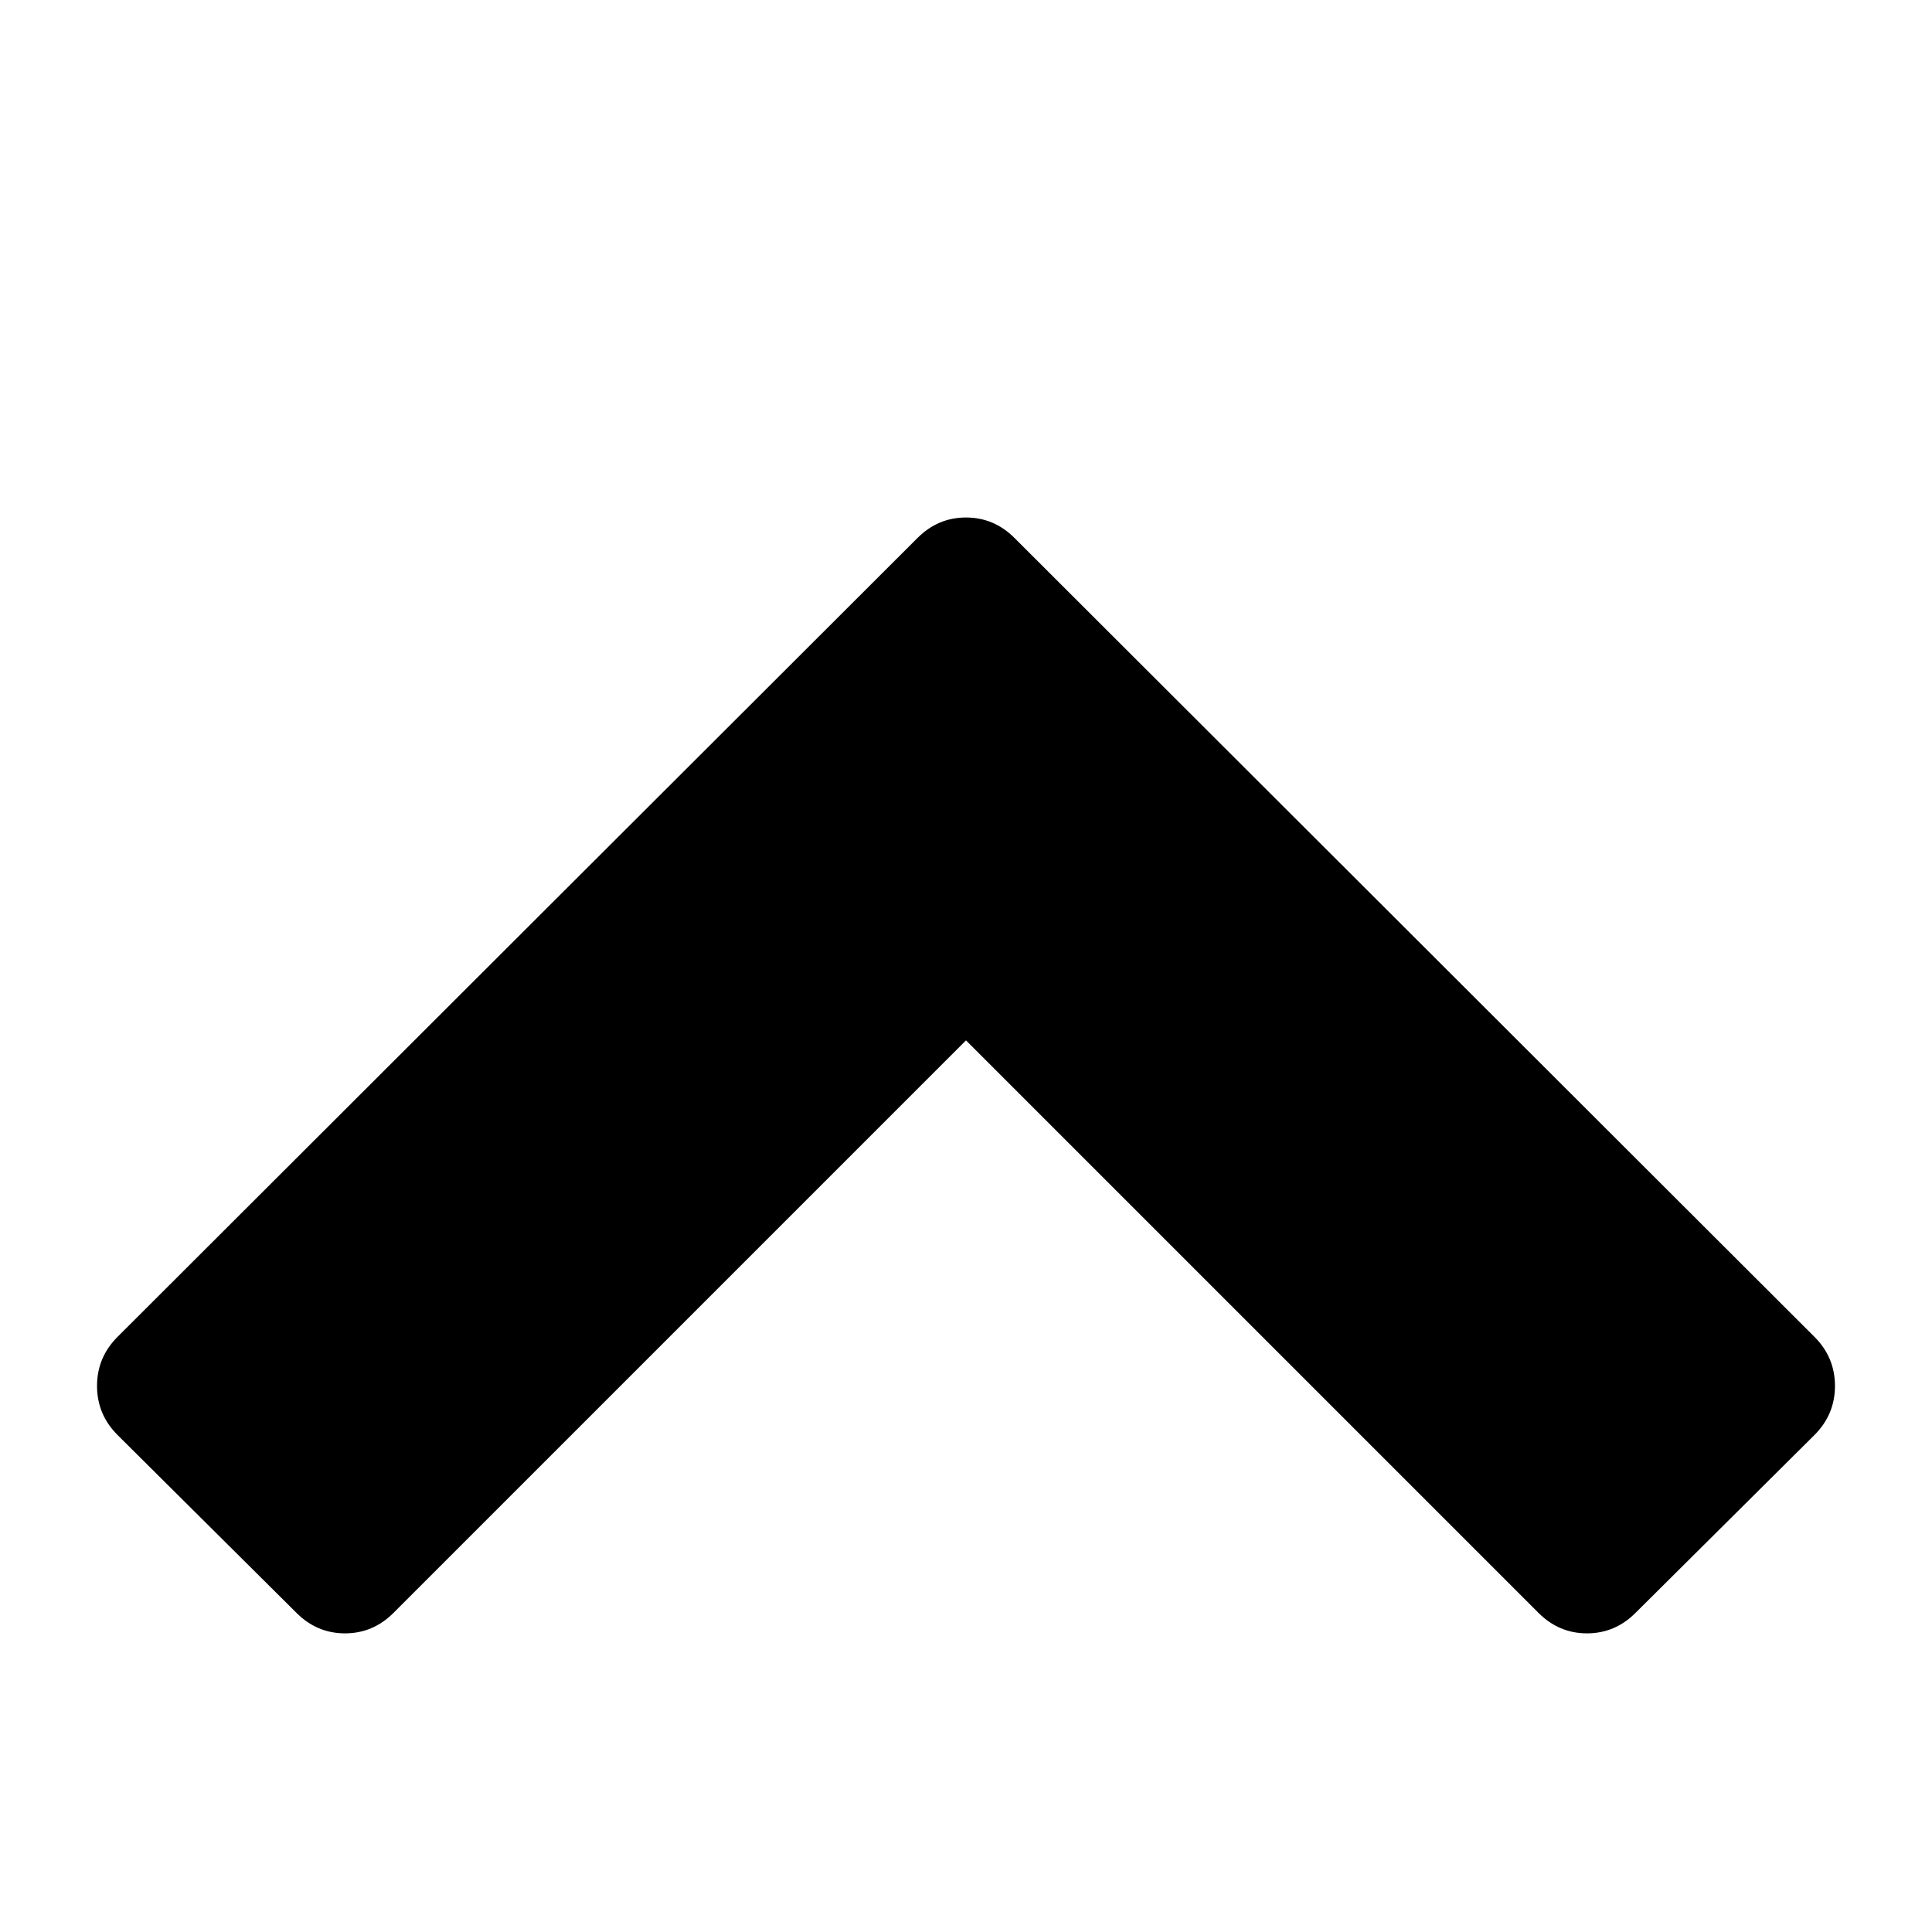
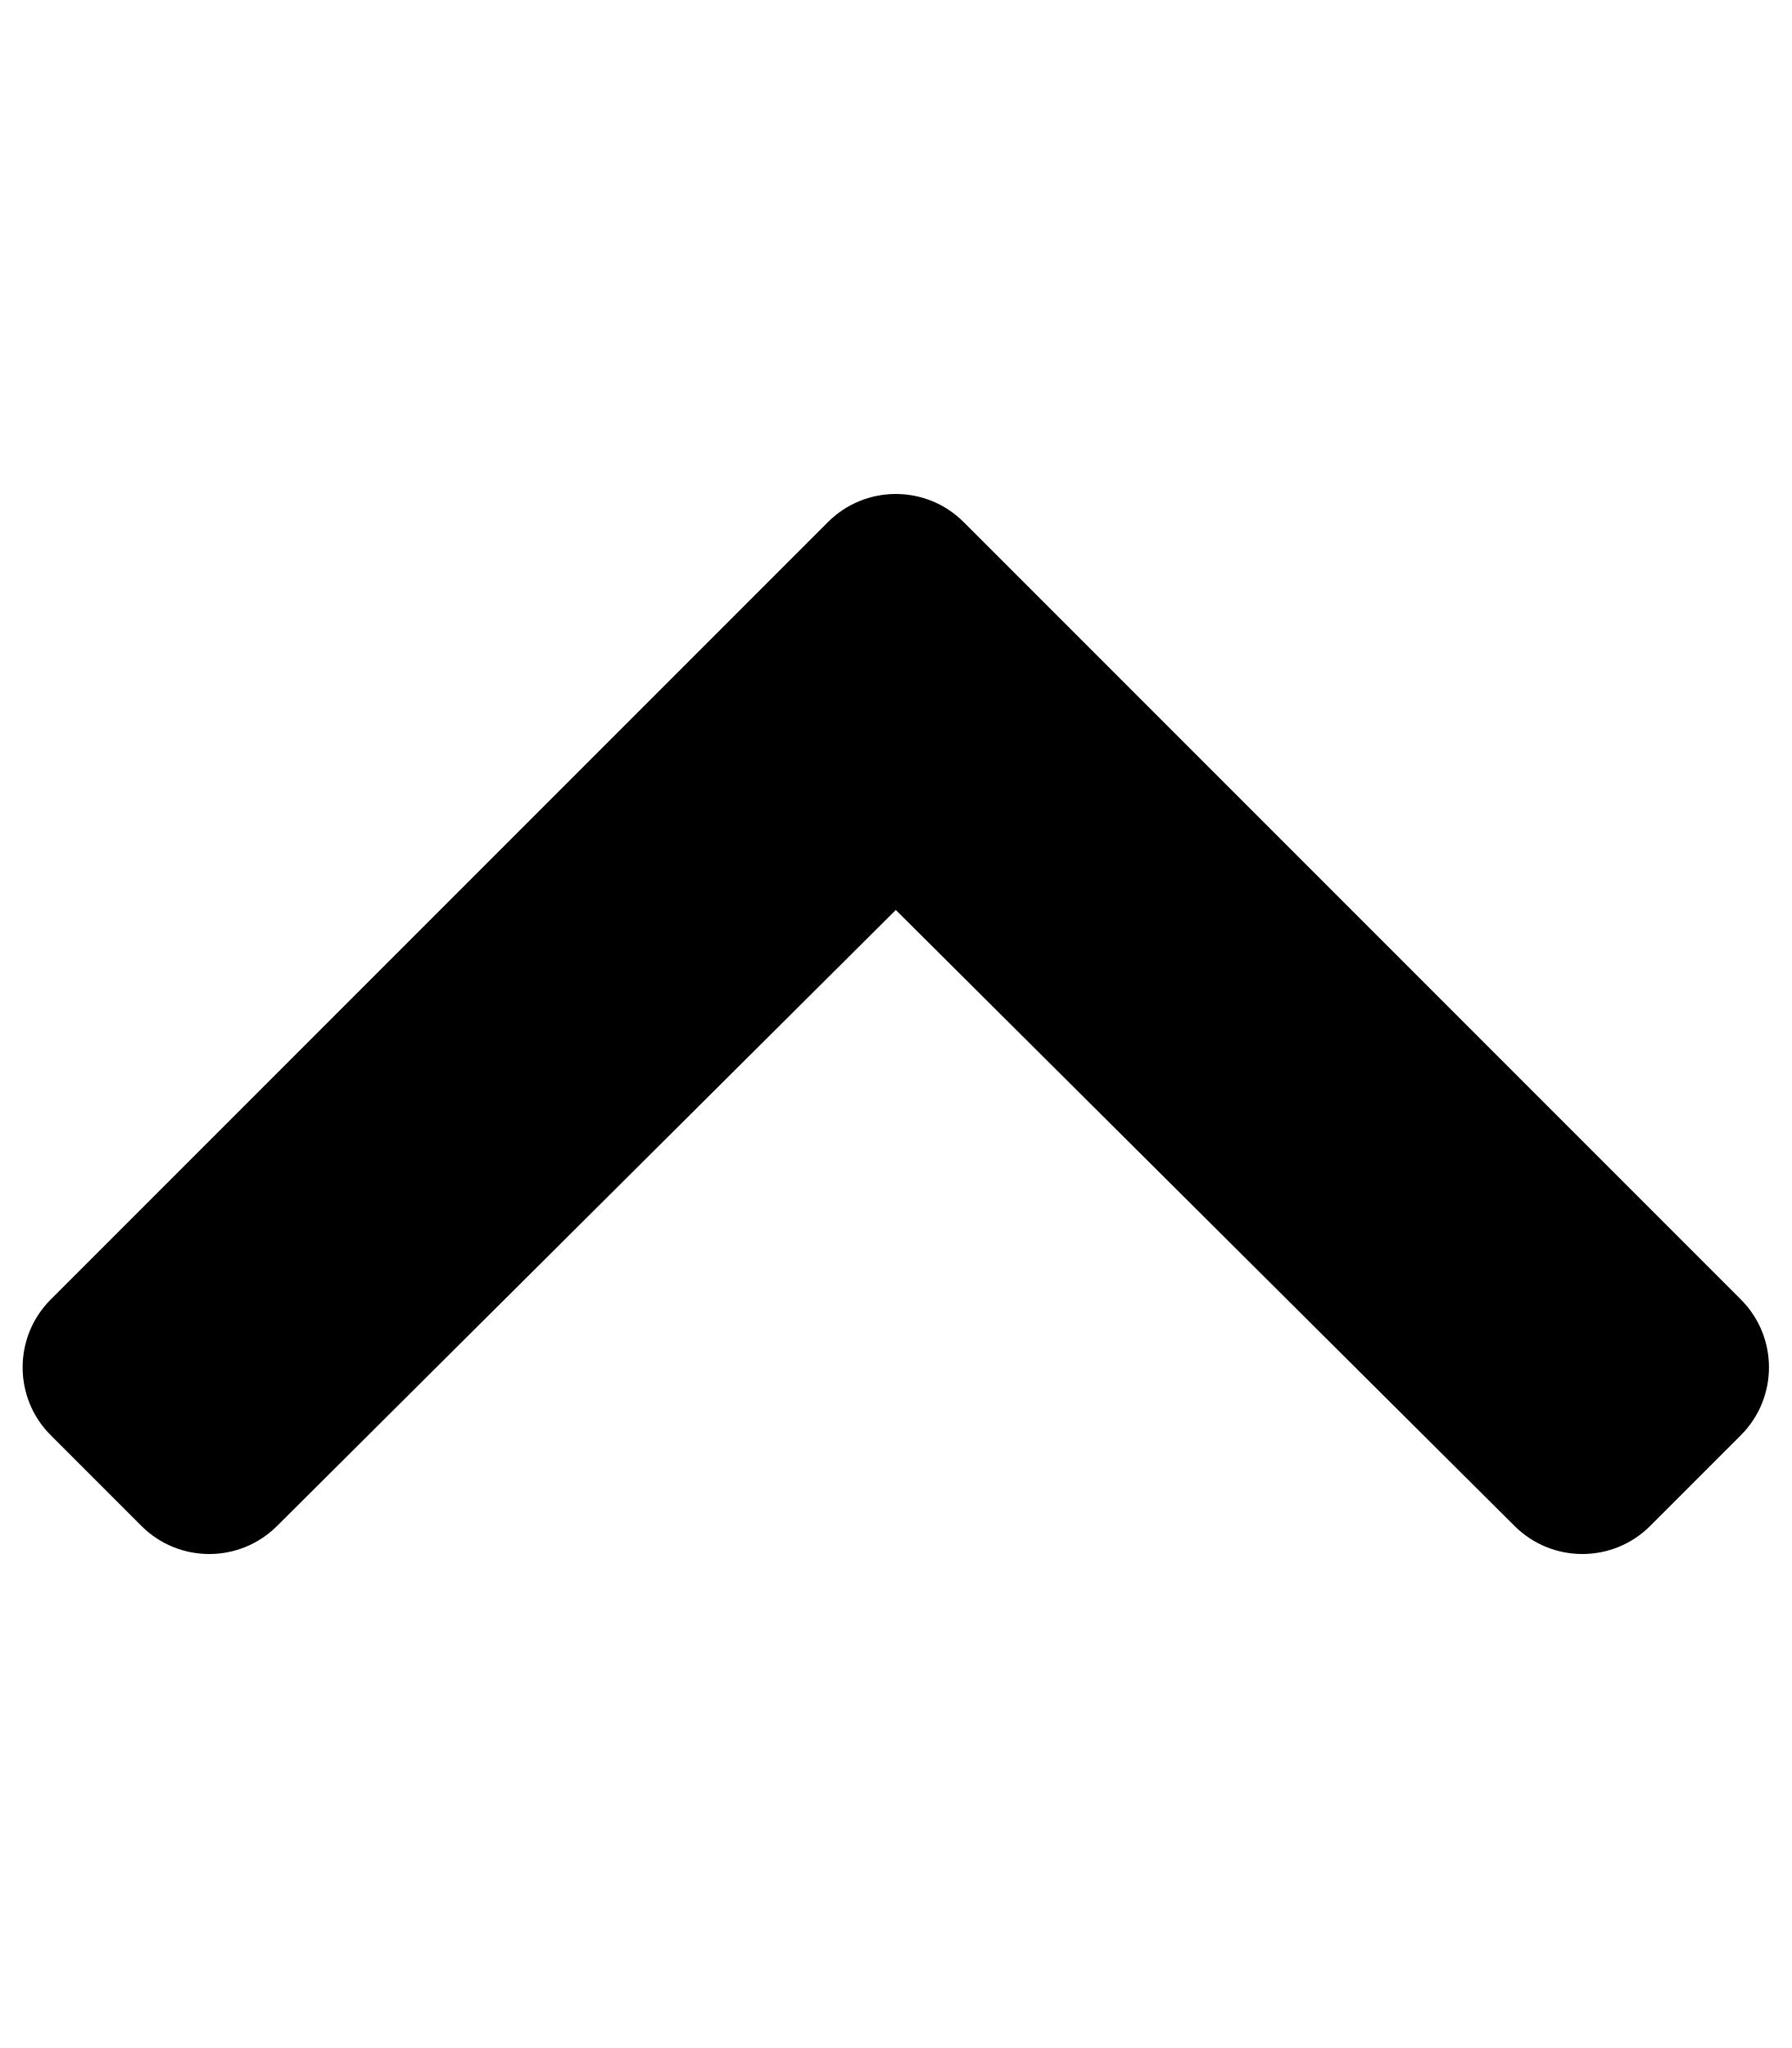
- <svg xmlns="http://www.w3.org/2000/svg" width="1792" height="1792" viewBox="0 0 1792 1792">
-   <path d="M1683 1331l-166 165q-19 19-45 19t-45-19l-531-531-531 531q-19 19-45 19t-45-19l-166-165q-19-19-19-45.5t19-45.5l742-741q19-19 45-19t45 19l742 741q19 19 19 45.5t-19 45.5z" />
+ <svg xmlns="http://www.w3.org/2000/svg" viewBox="0 0 448 512">
+   <path d="M240.971 130.524l194.343 194.343c9.373 9.373 9.373 24.569 0 33.941l-22.667 22.667c-9.357 9.357-24.522 9.375-33.901.04L224 227.495 69.255 381.516c-9.379 9.335-24.544 9.317-33.901-.04l-22.667-22.667c-9.373-9.373-9.373-24.569 0-33.941L207.03 130.525c9.372-9.373 24.568-9.373 33.941-.001z" />
</svg>
